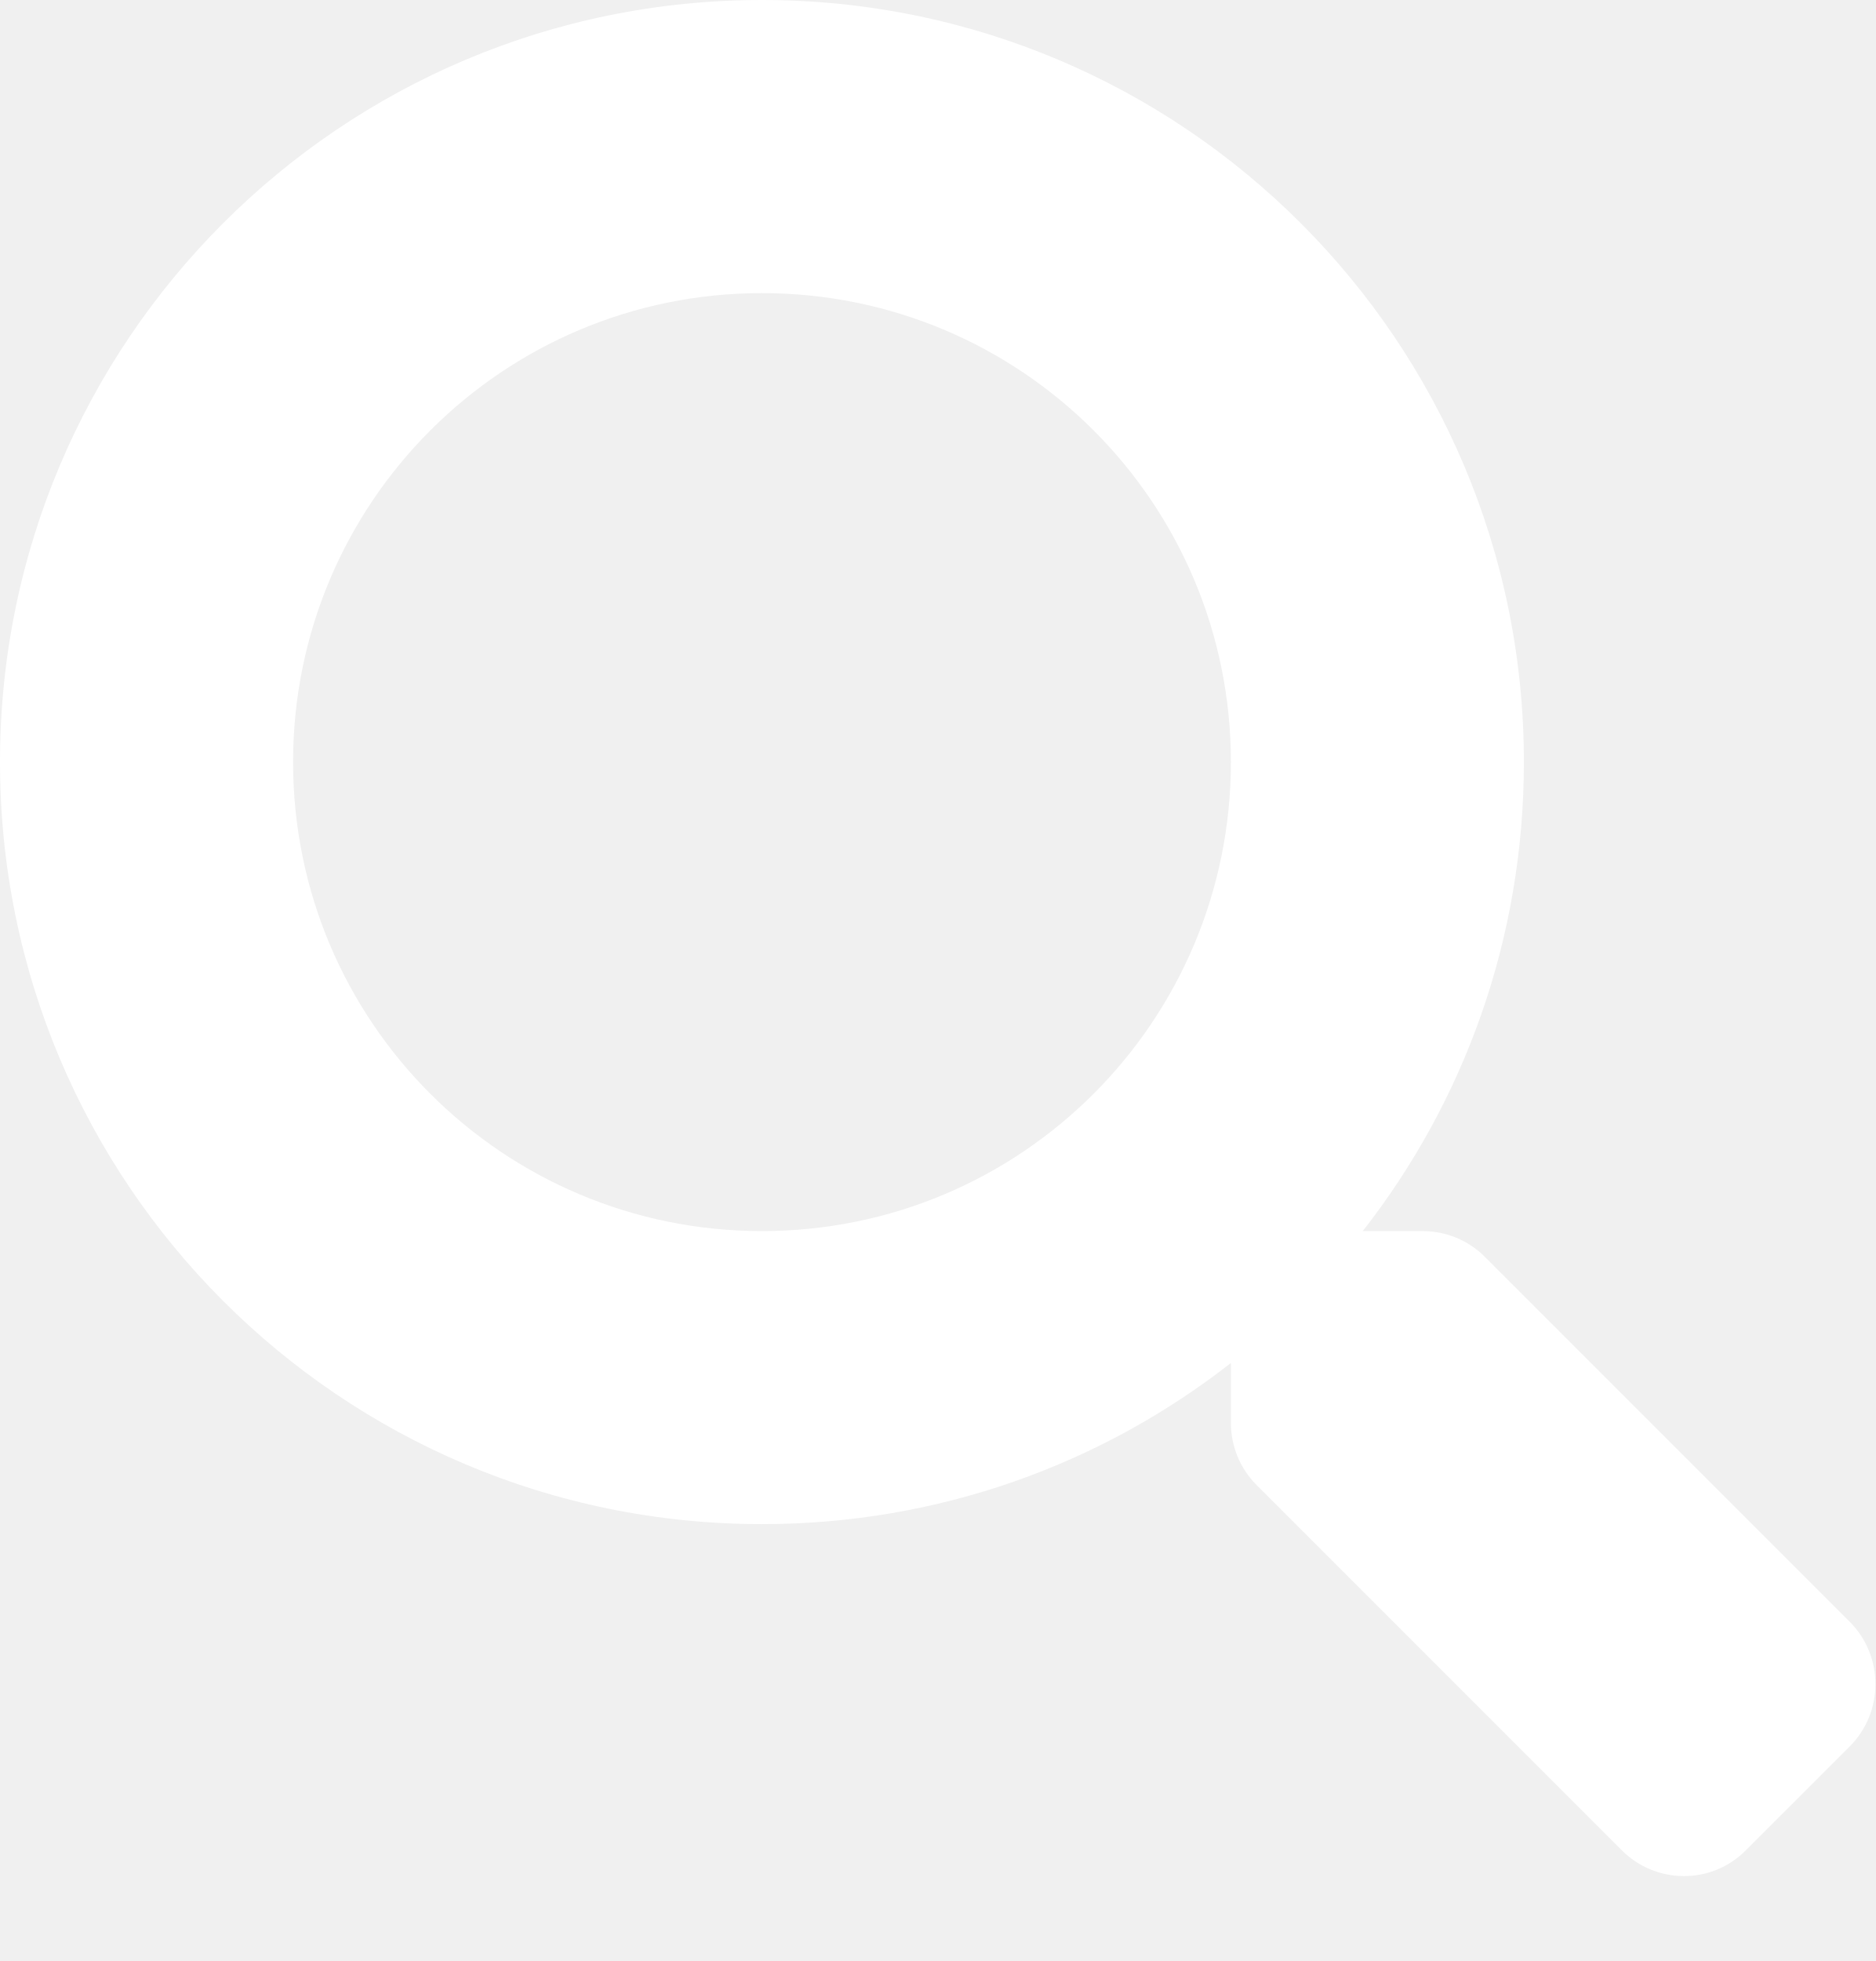
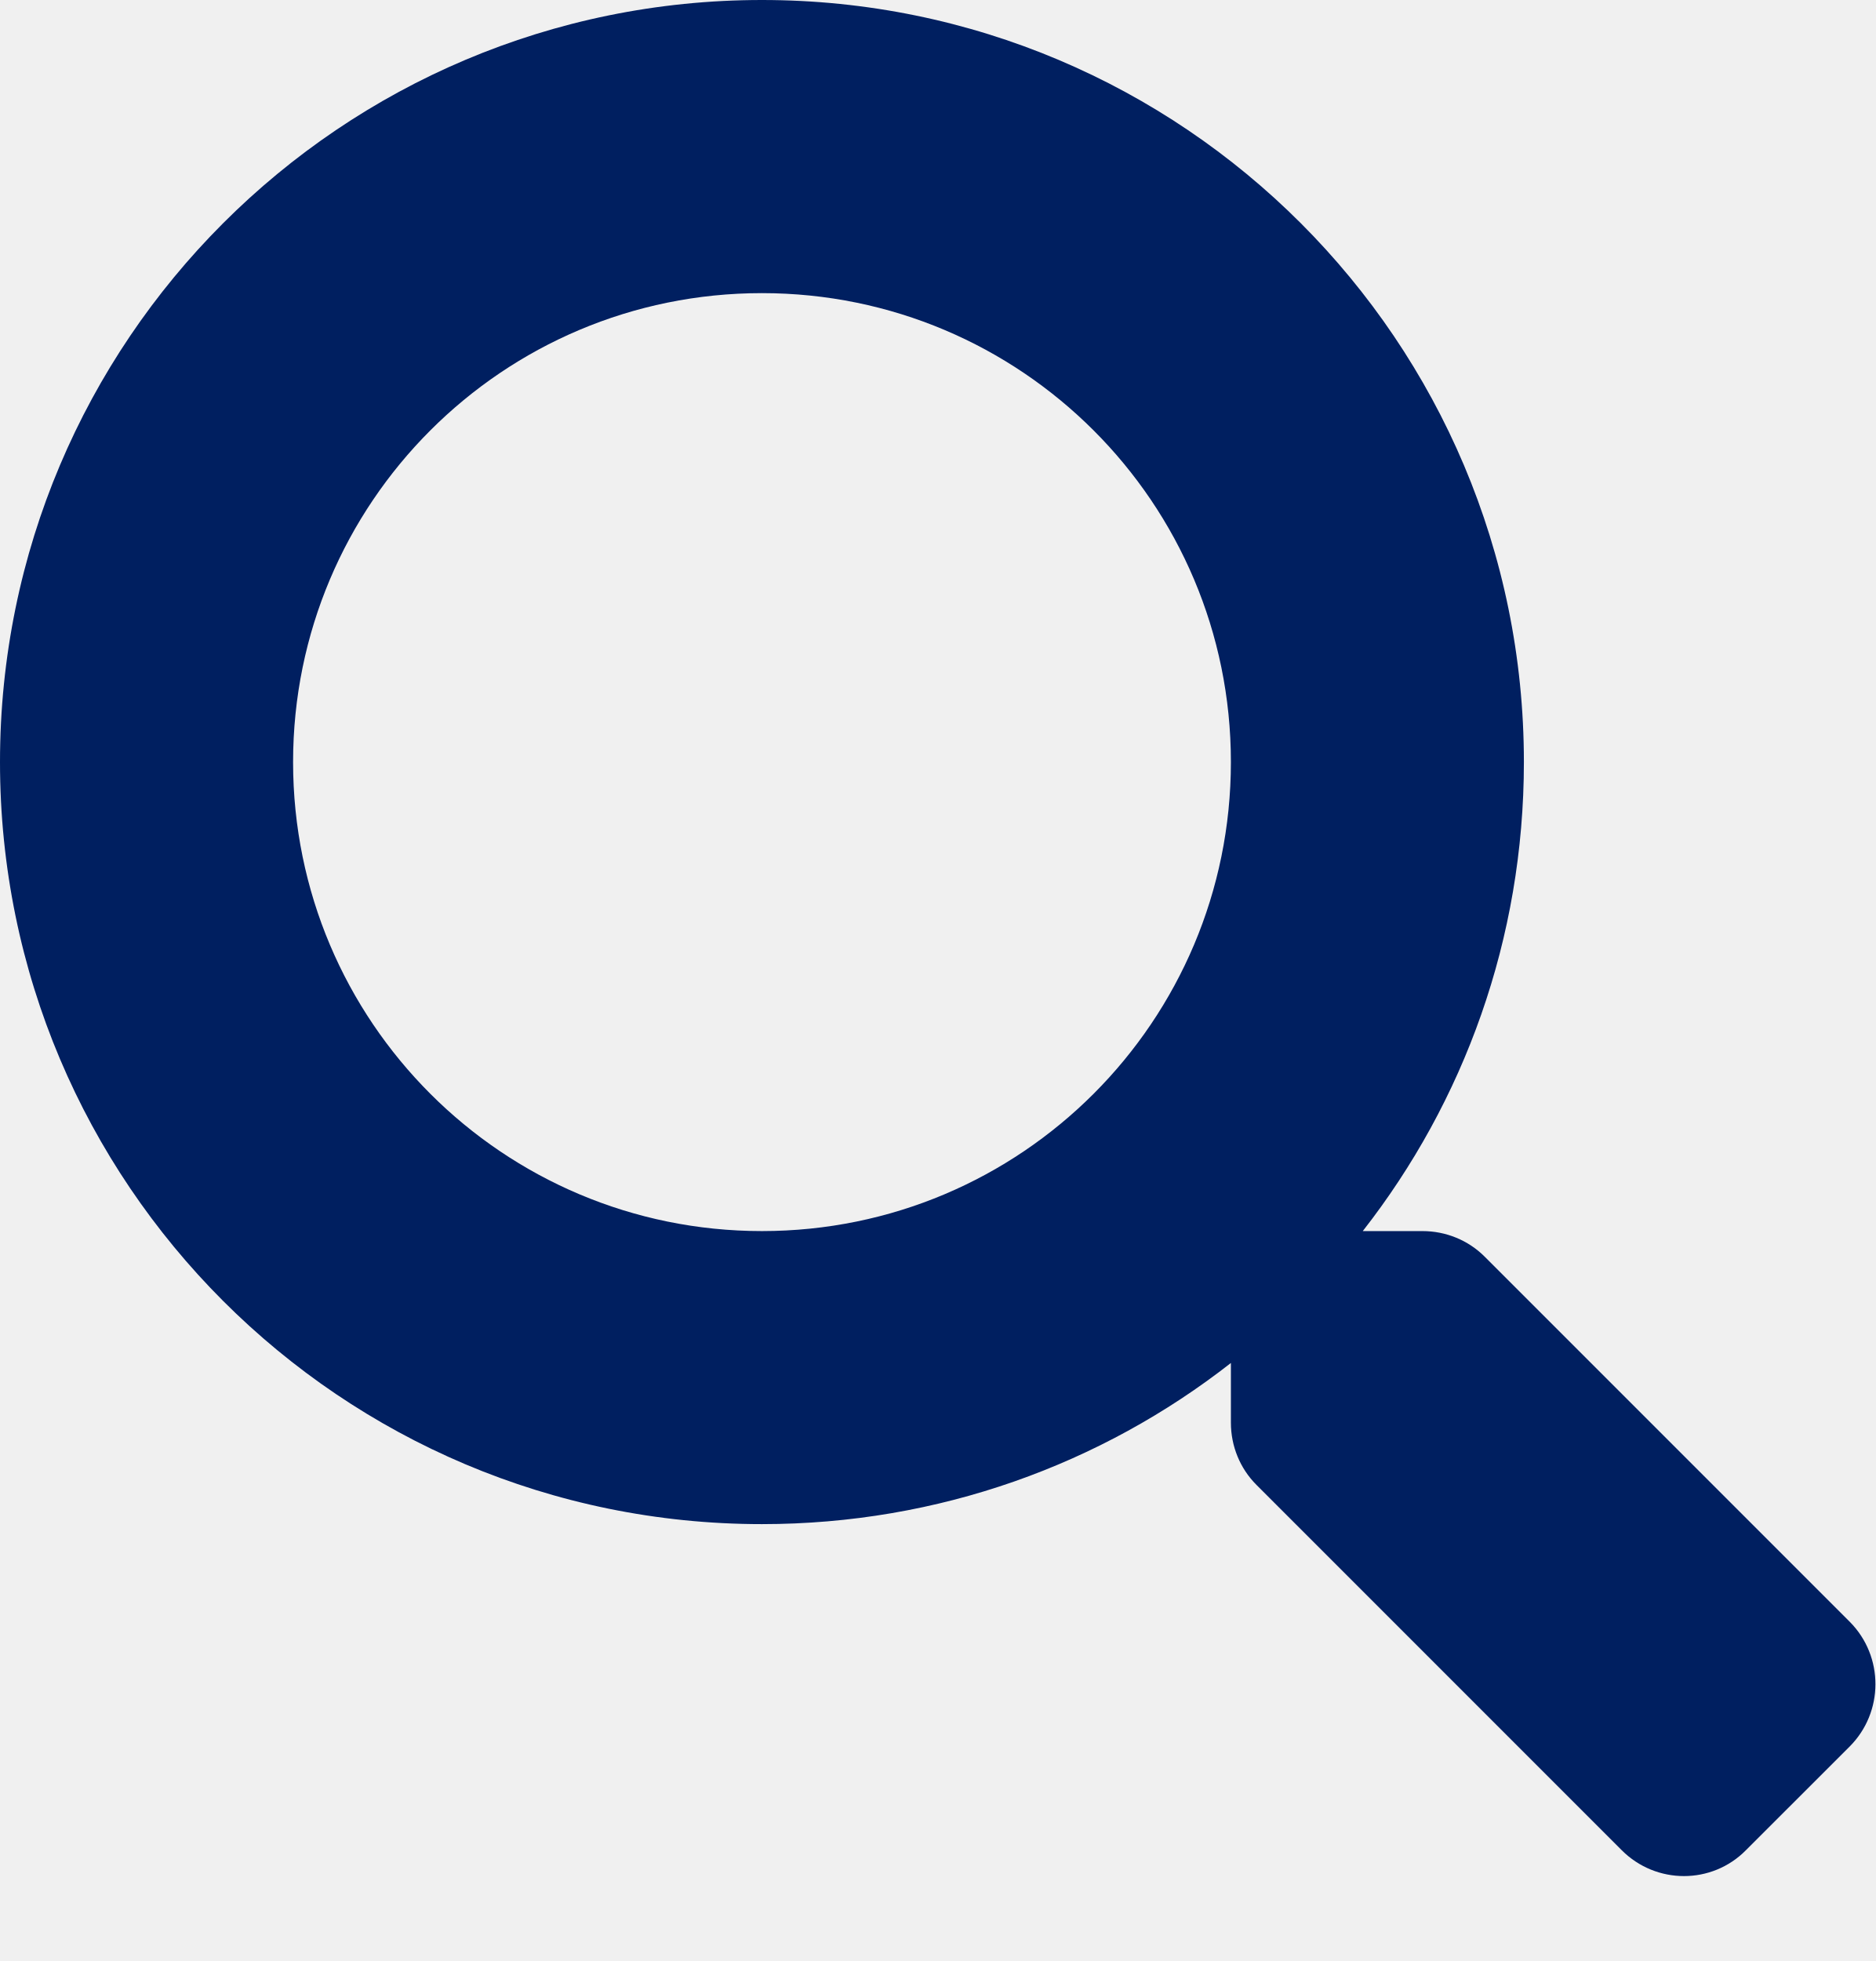
<svg xmlns="http://www.w3.org/2000/svg" width="22" height="23" viewBox="0 0 22 23" fill="none">
-   <path d="M21.701 19.024L17.416 14.739C17.223 14.546 16.961 14.439 16.686 14.439H15.986C17.172 12.922 17.876 11.014 17.876 8.938C17.876 4.001 13.876 0 8.938 0C4.001 0 0 4.001 0 8.938C0 13.876 4.001 17.876 8.938 17.876C11.014 17.876 12.922 17.172 14.439 15.986V16.686C14.439 16.961 14.546 17.223 14.739 17.416L19.024 21.701C19.428 22.105 20.081 22.105 20.48 21.701L21.697 20.485C22.1 20.081 22.1 19.428 21.701 19.024ZM8.938 14.439C5.9 14.439 3.438 11.981 3.438 8.938C3.438 5.9 5.896 3.438 8.938 3.438C11.976 3.438 14.439 5.896 14.439 8.938C14.439 11.976 11.981 14.439 8.938 14.439Z" fill="white" />
+   <path d="M21.701 19.024L17.416 14.739C17.223 14.546 16.961 14.439 16.686 14.439H15.986C17.172 12.922 17.876 11.014 17.876 8.938C17.876 4.001 13.876 0 8.938 0C4.001 0 0 4.001 0 8.938C0 13.876 4.001 17.876 8.938 17.876C11.014 17.876 12.922 17.172 14.439 15.986V16.686C14.439 16.961 14.546 17.223 14.739 17.416L19.024 21.701C19.428 22.105 20.081 22.105 20.48 21.701L21.697 20.485C22.1 20.081 22.1 19.428 21.701 19.024ZM8.938 14.439C5.9 14.439 3.438 11.981 3.438 8.938C3.438 5.9 5.896 3.438 8.938 3.438C11.976 3.438 14.439 5.896 14.439 8.938C14.439 11.976 11.981 14.439 8.938 14.439Z" fill="#001F60" />
</svg>
